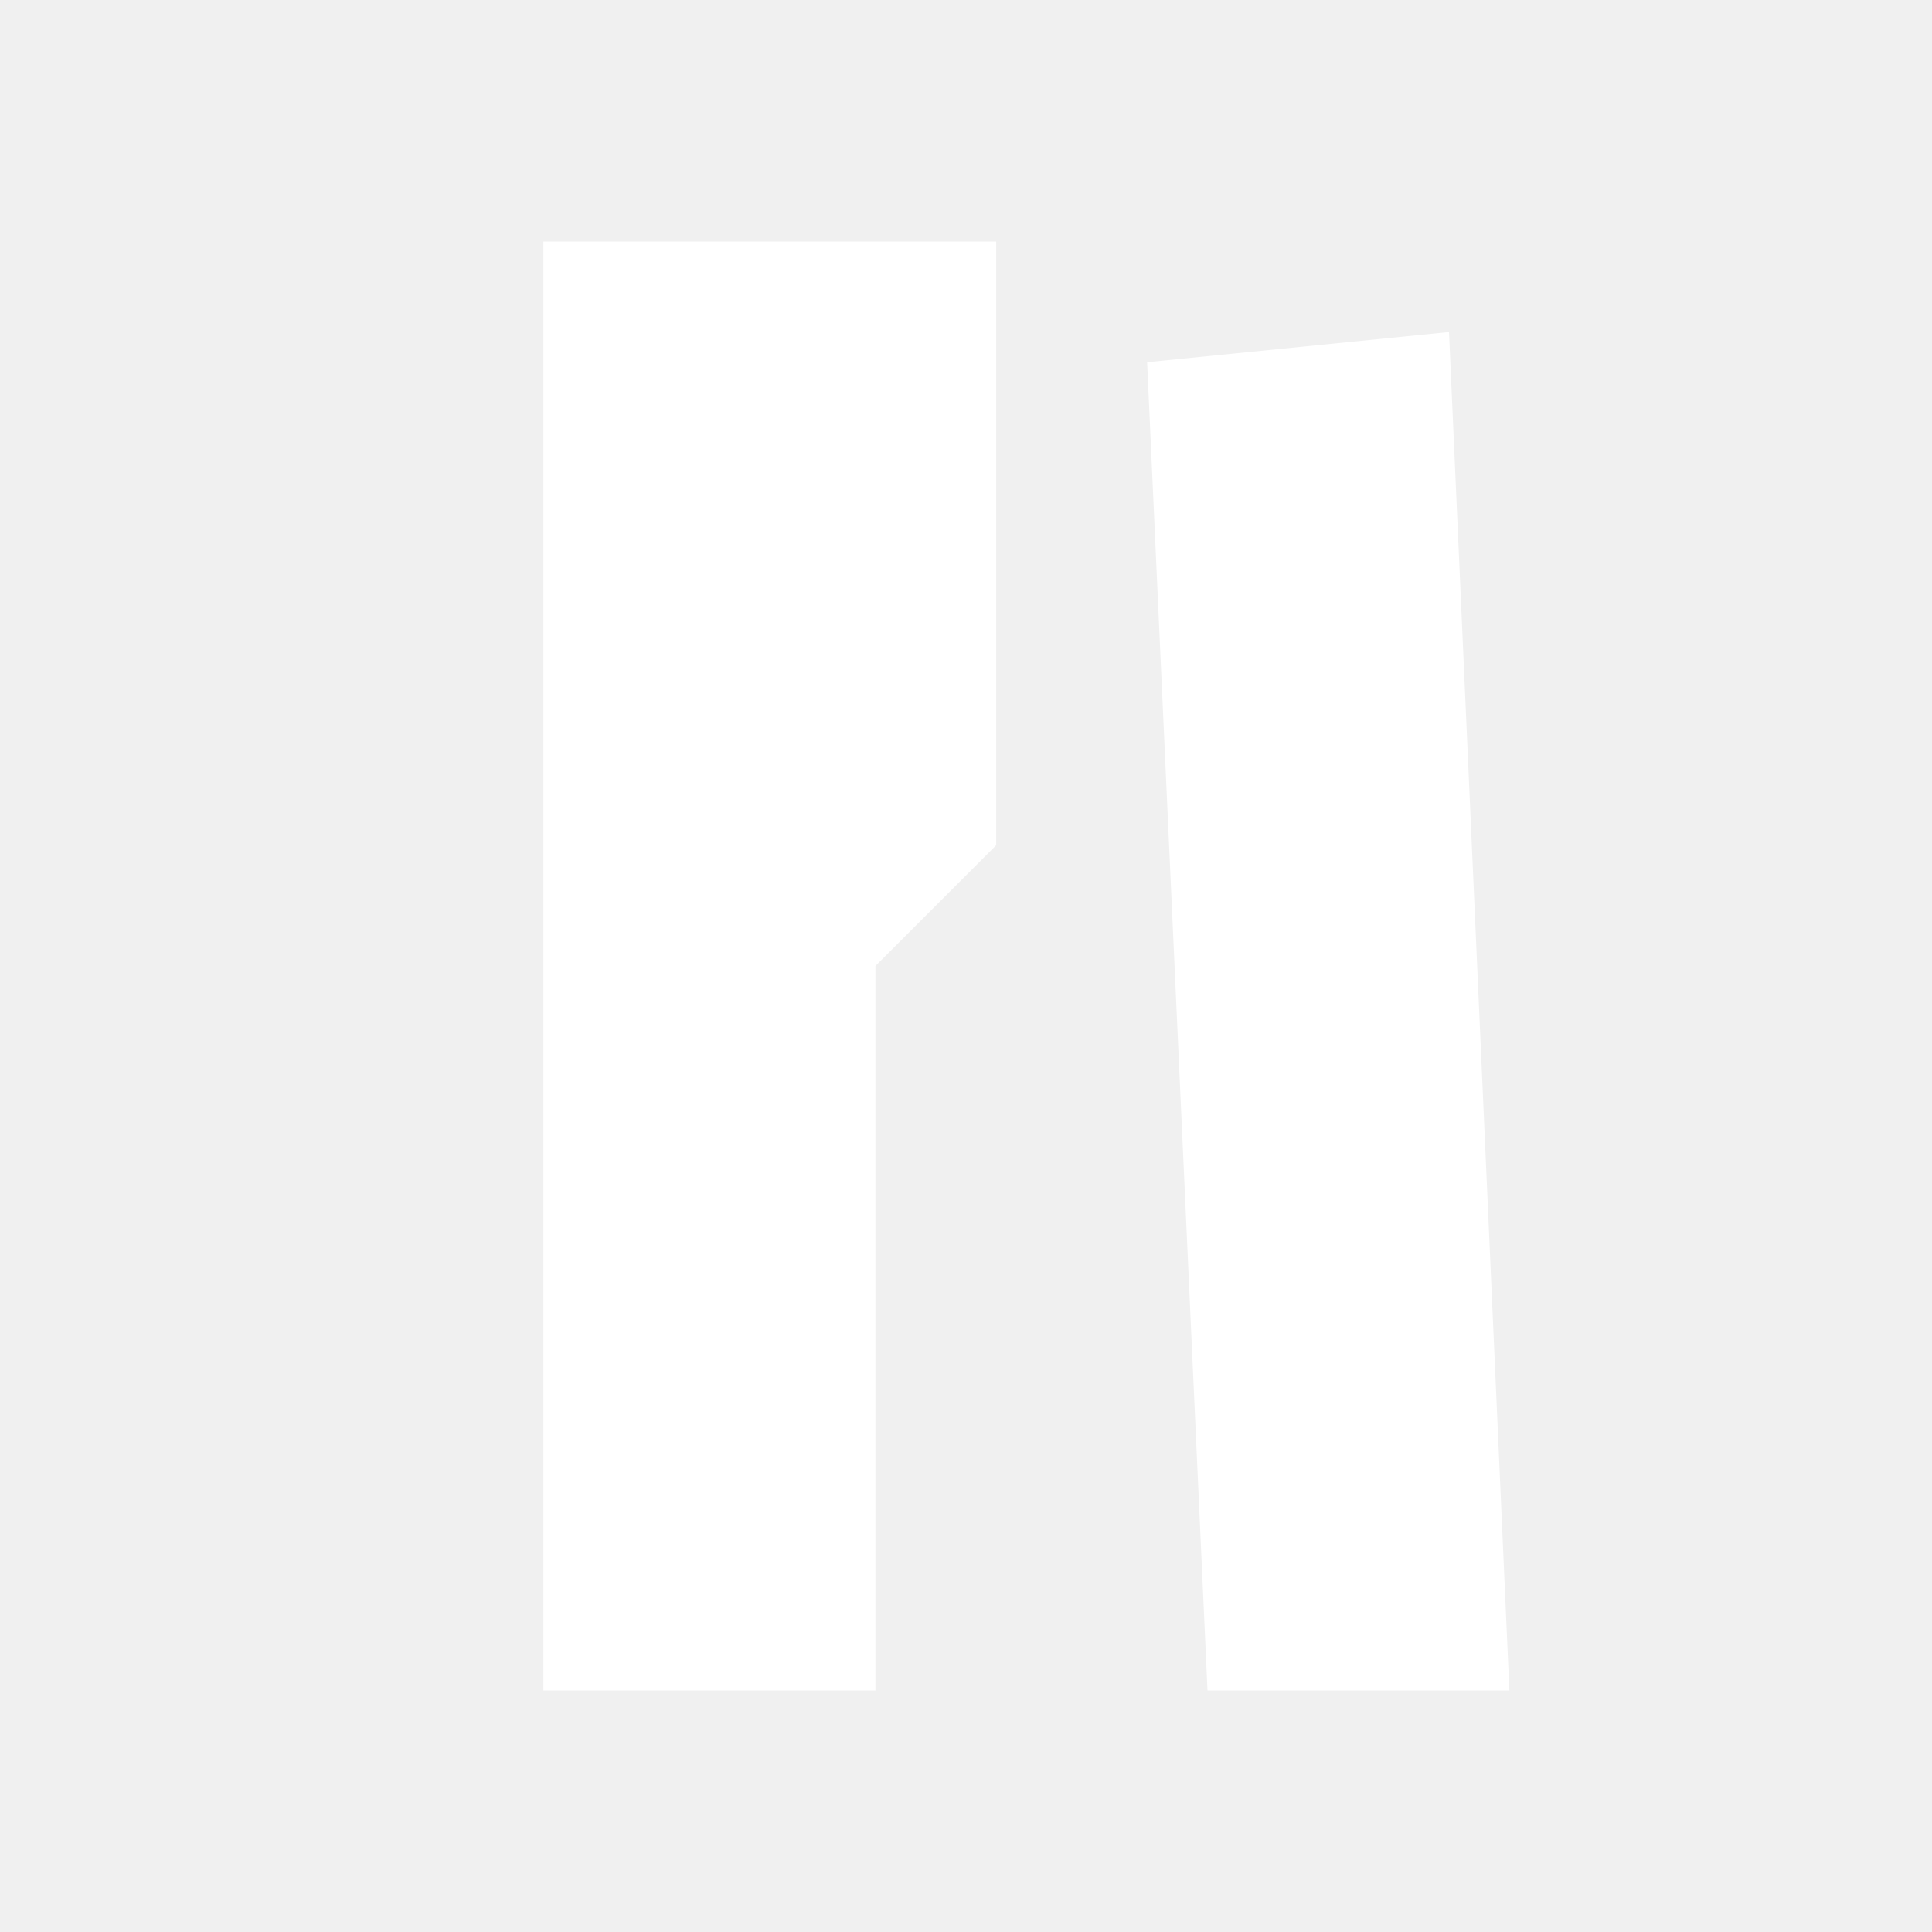
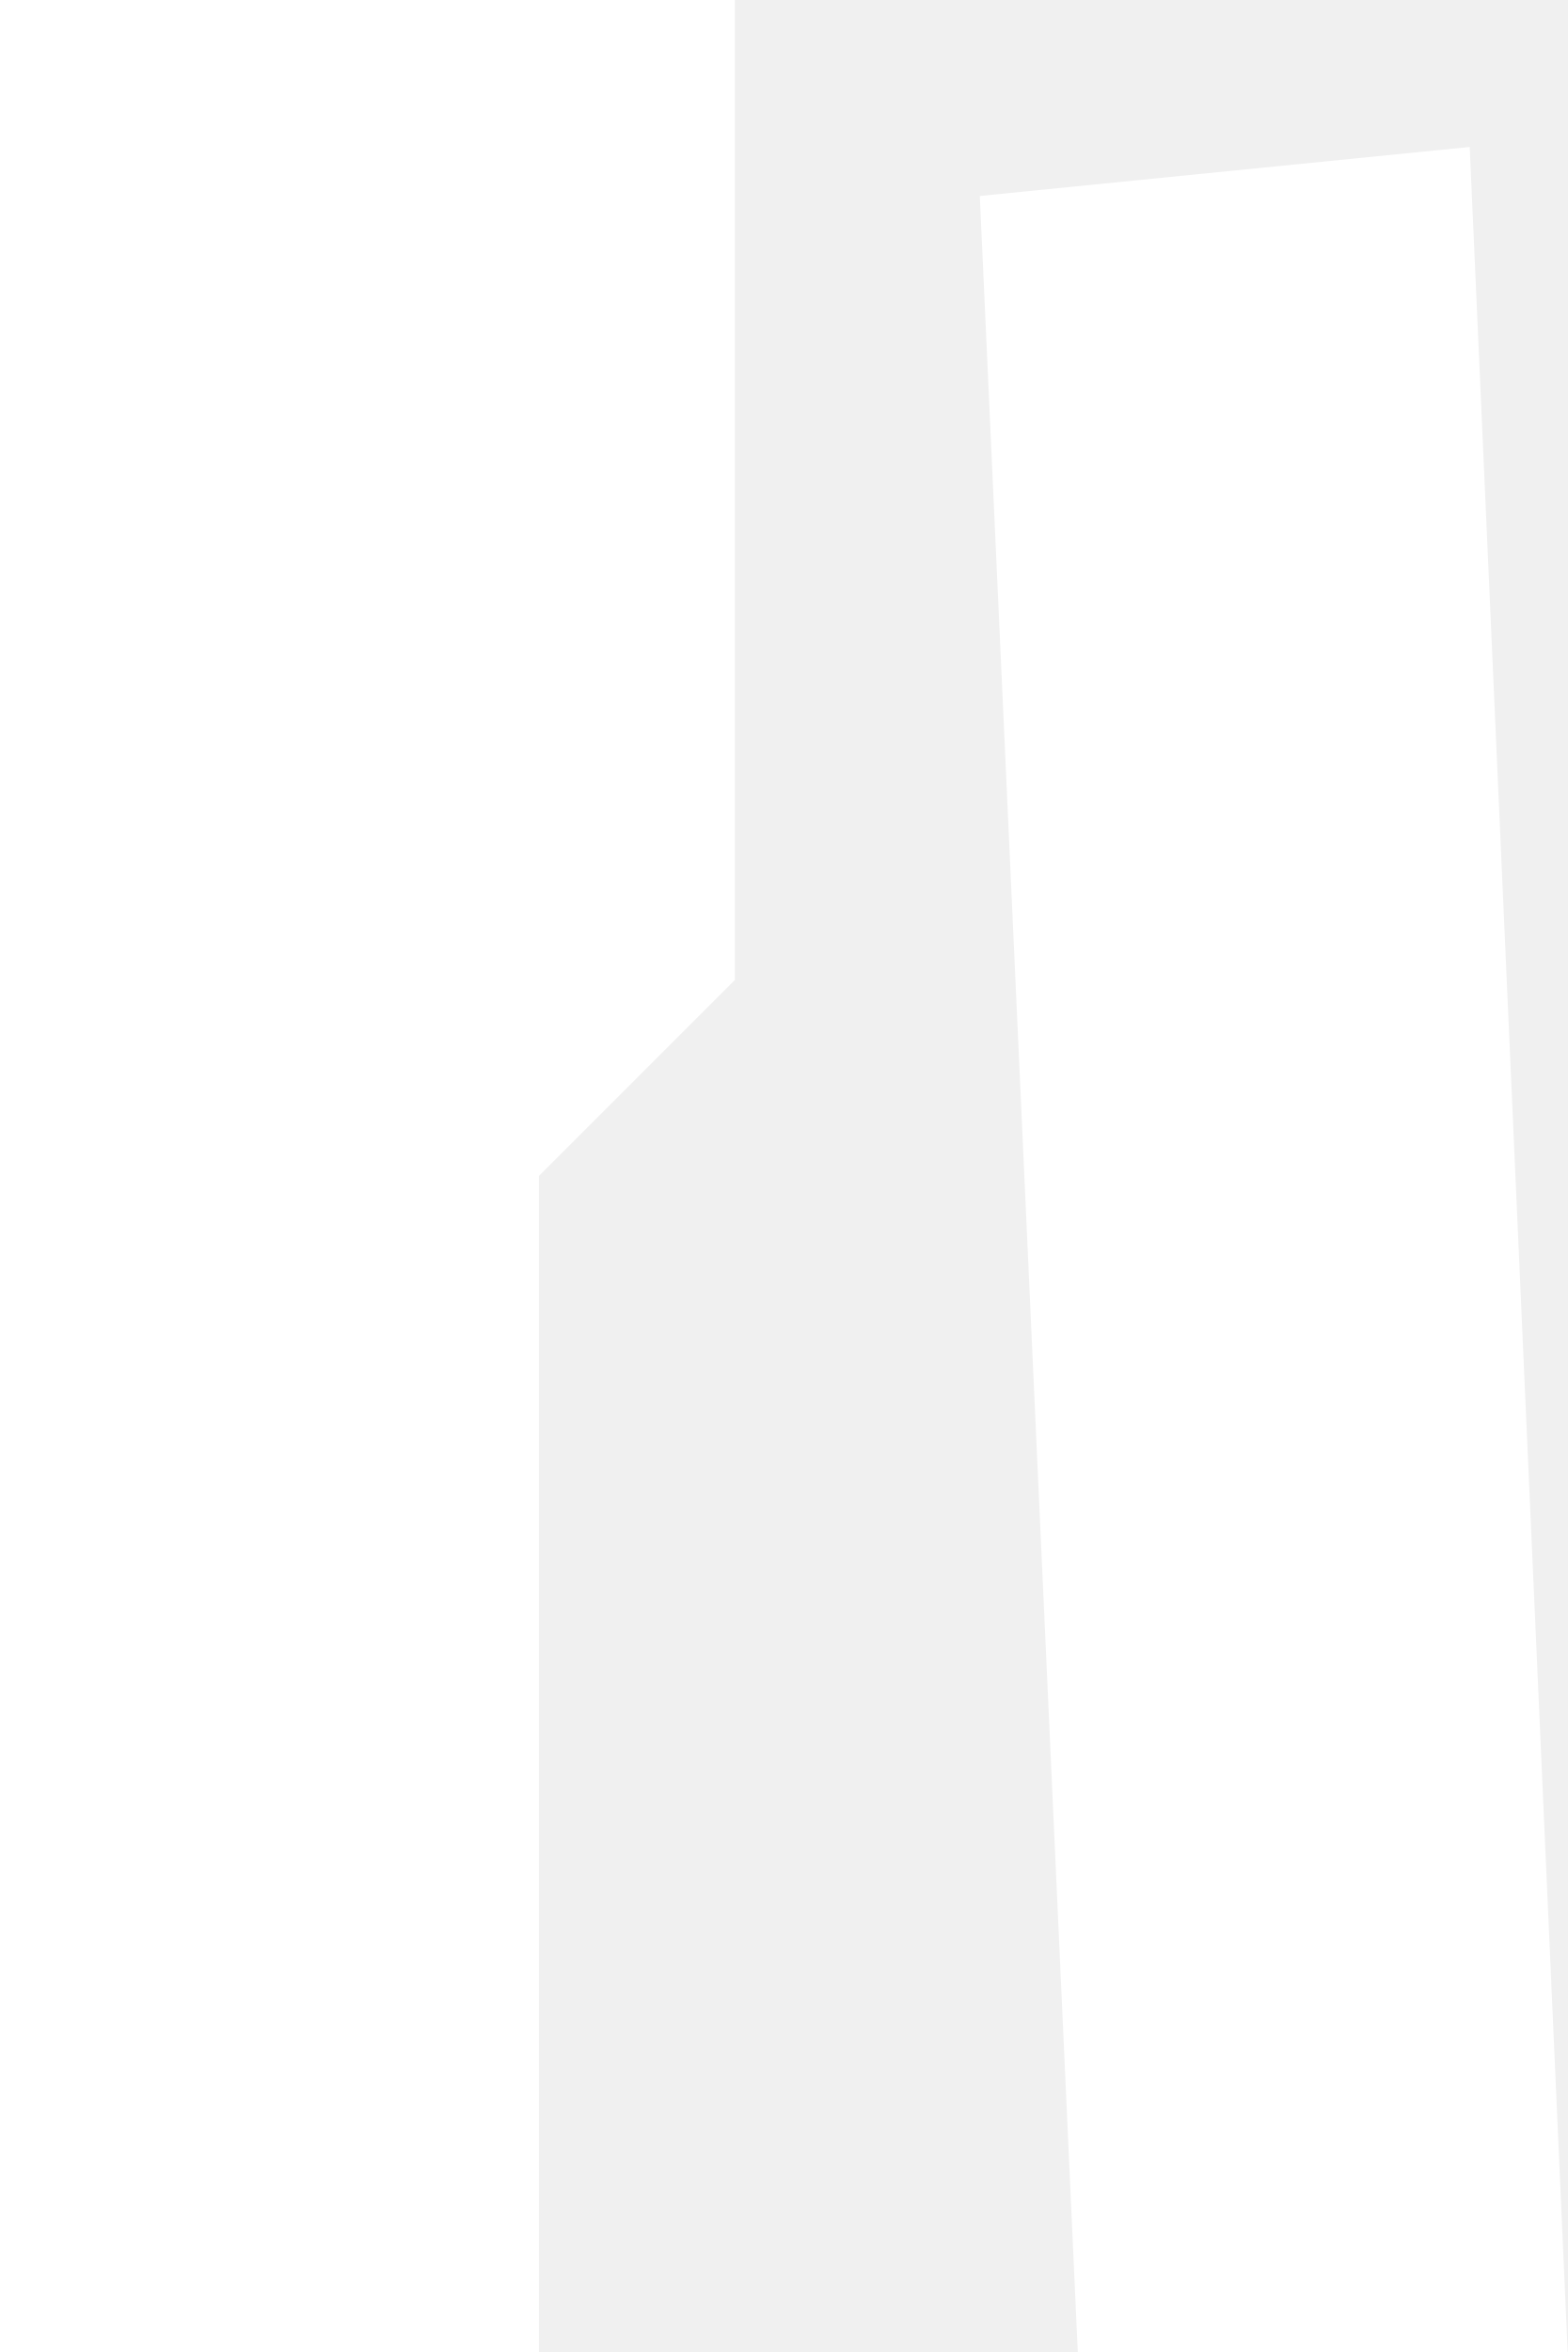
- <svg xmlns="http://www.w3.org/2000/svg" width="256" height="256" viewBox="0 0 256 256">
+ <svg xmlns="http://www.w3.org/2000/svg" width="128" height="192" viewBox="72 32 128 192">
  <path d="M 72 32 L 132 32 L 132 112 L 116 128 L 116 224 L 72 224 Z" fill="#FFFFFF" />
  <path d="M 152 48 L 192 44 L 200 224 L 160 224 Z" fill="#FFFFFF" />
</svg>
